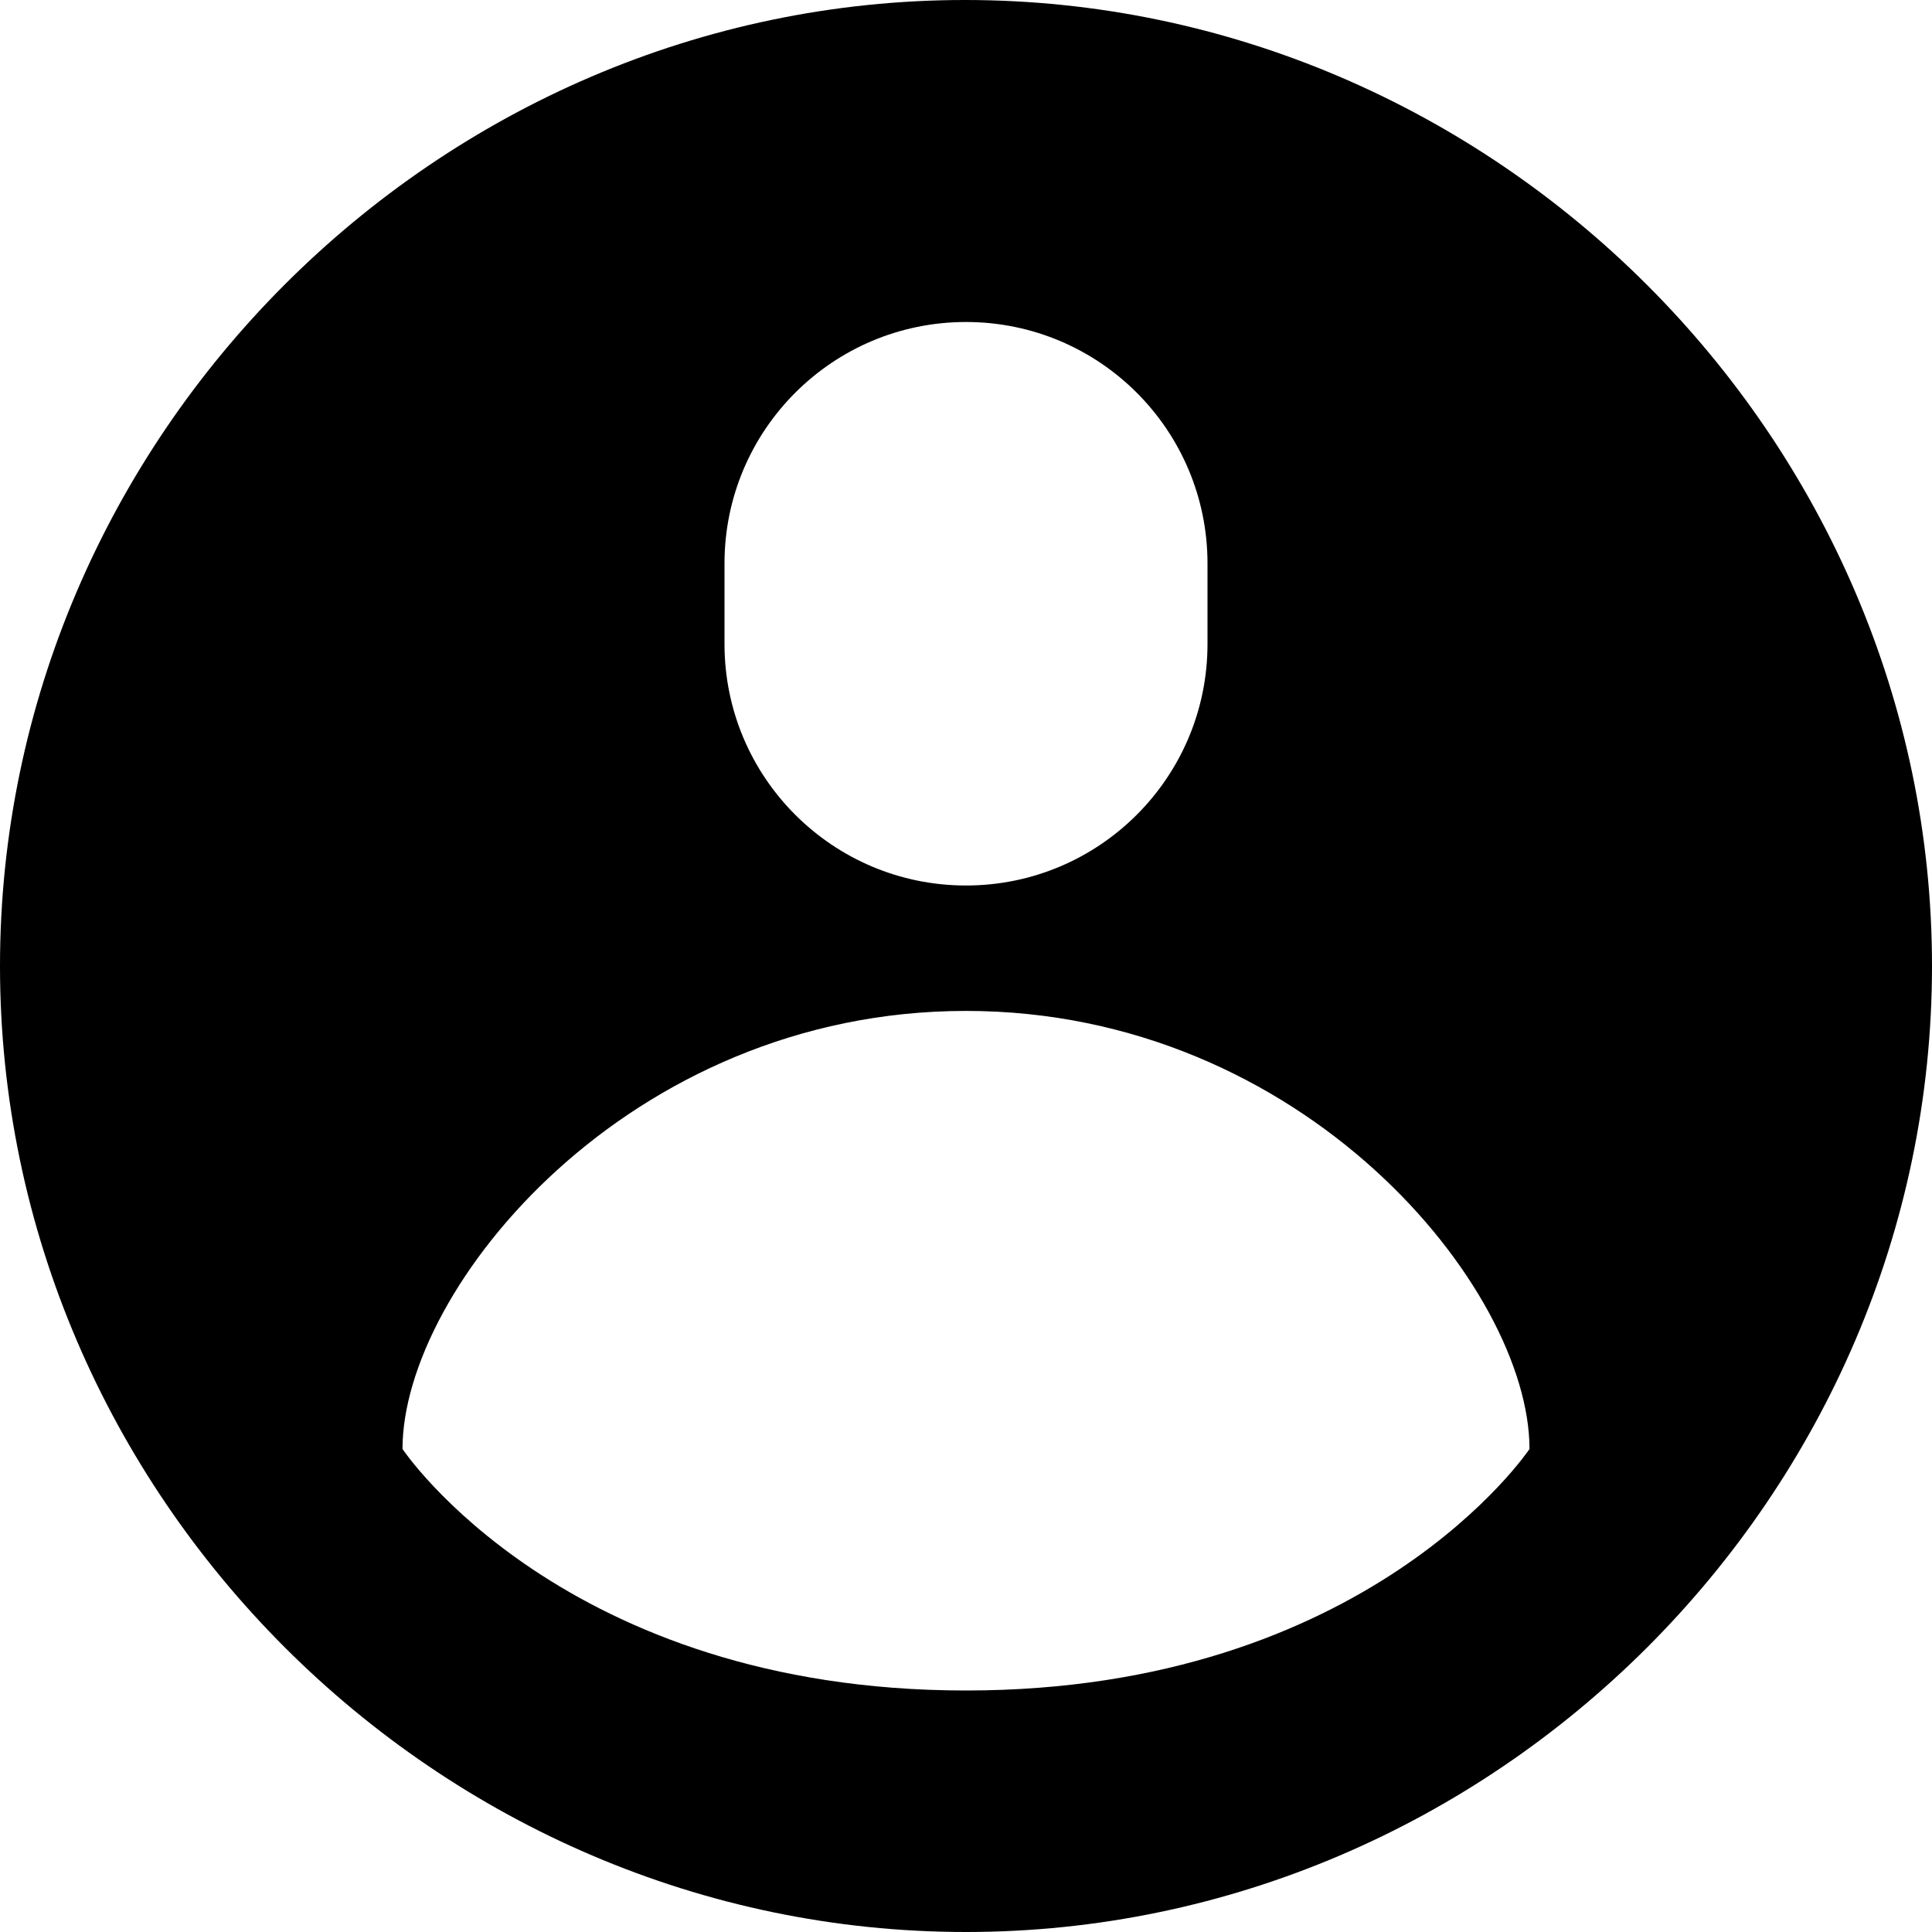
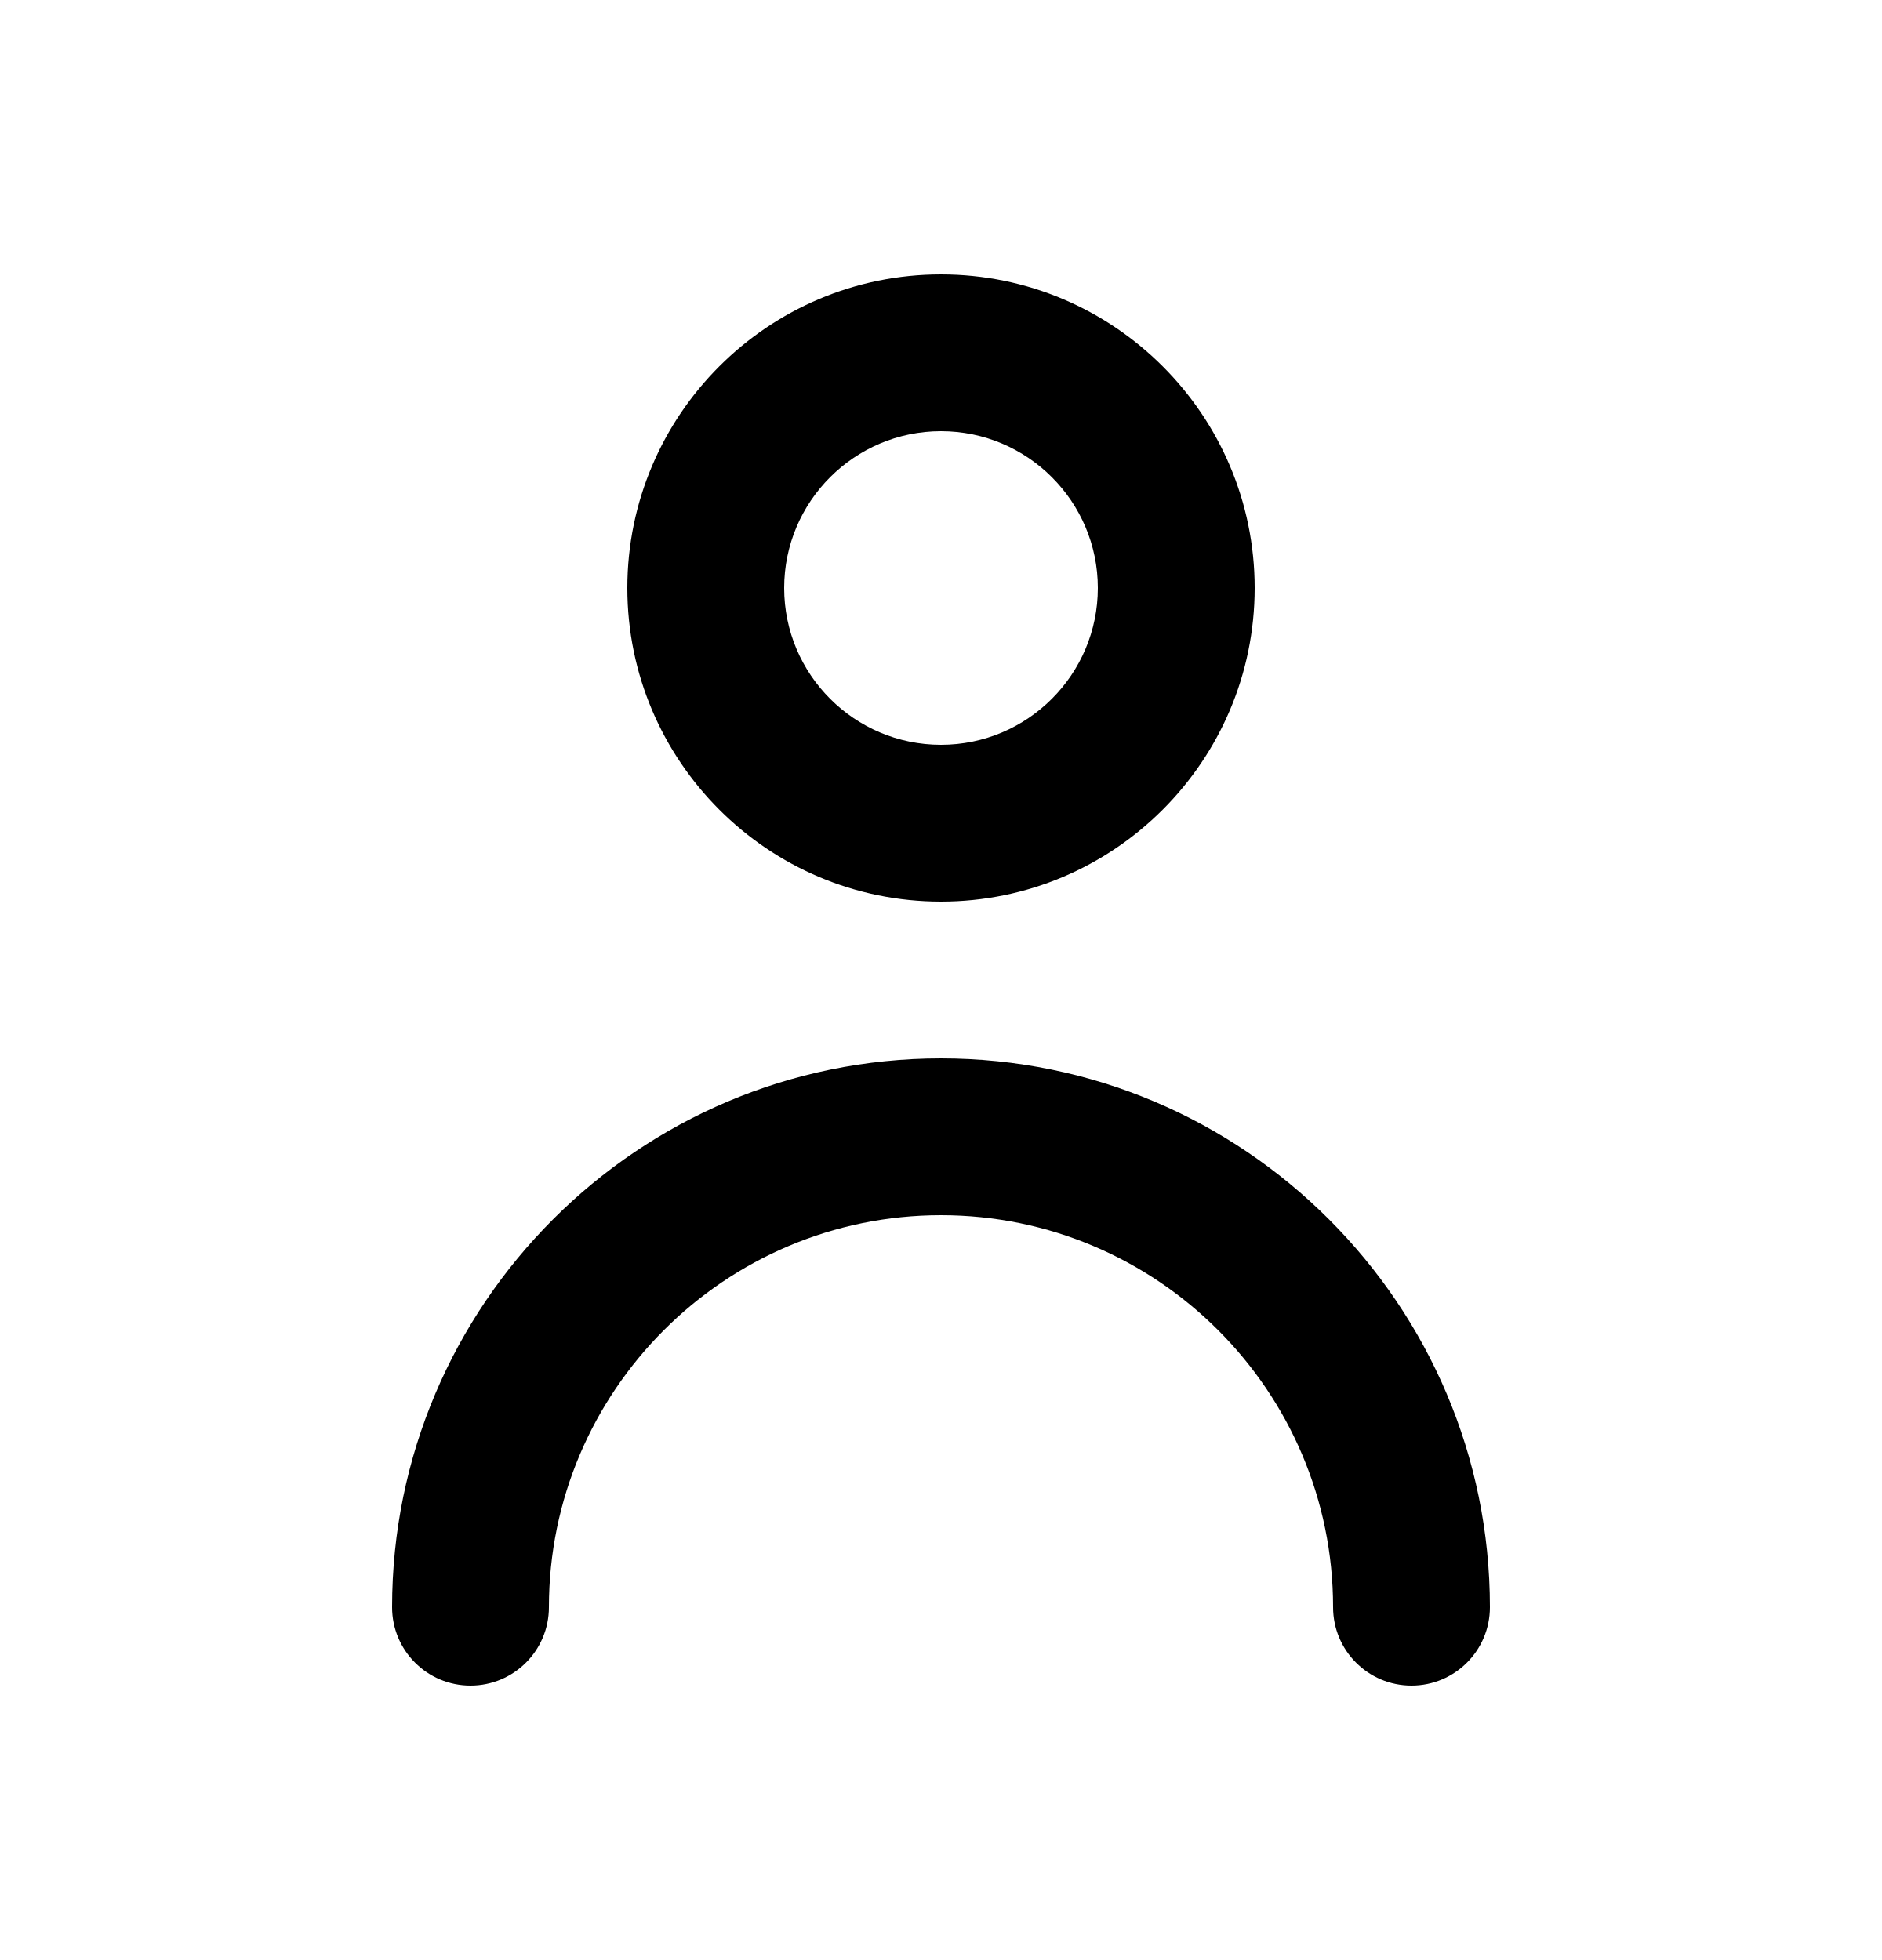
- <svg xmlns="http://www.w3.org/2000/svg" width="24" height="24" viewBox="0 0 24 24" fill="none">
-   <path fill-rule="evenodd" clip-rule="evenodd" d="M12 24C18.563 24 24 18.575 24 12C24 5.437 18.563 0 11.988 0C5.425 0 0 5.437 0 12C0 18.575 5.437 24 12 24ZM12 21C7 21 5 18 5 18C5 16 7.806 12.558 12 12.558C16.194 12.558 19 16 19 18C19 18 17 21 12 21ZM12 4C10.343 4 9 5.343 9 7V8C9 9.657 10.343 11 12 11C13.657 11 15 9.657 15 8V7C15 5.343 13.657 4 12 4Z" fill="currentColor" />
+ <svg xmlns="http://www.w3.org/2000/svg" width="24" height="25" viewBox="0 0 24 25" fill="none">
+   <path fill-rule="evenodd" clip-rule="evenodd" d="M14 7.5C14 6.397 13.103 5.5 12 5.5C10.897 5.5 10 6.397 10 7.5C10 8.603 10.897 9.5 12 9.5C13.103 9.5 14 8.603 14 7.5ZM16 7.5C16 9.706 14.206 11.5 12 11.5C9.794 11.5 8 9.706 8 7.5C8 5.294 9.794 3.5 12 3.5C14.206 3.5 16 5.294 16 7.5ZM5 20.5C5 16.64 8.141 13.5 12 13.5C15.859 13.5 19 16.64 19 20.5C19 21.052 18.553 21.5 18 21.5C17.447 21.5 17 21.052 17 20.5C17 17.743 14.757 15.5 12 15.5C9.243 15.5 7 17.743 7 20.5C7 21.052 6.553 21.5 6 21.5C5.447 21.5 5 21.052 5 20.5Z" fill="currentColor" />
</svg>
